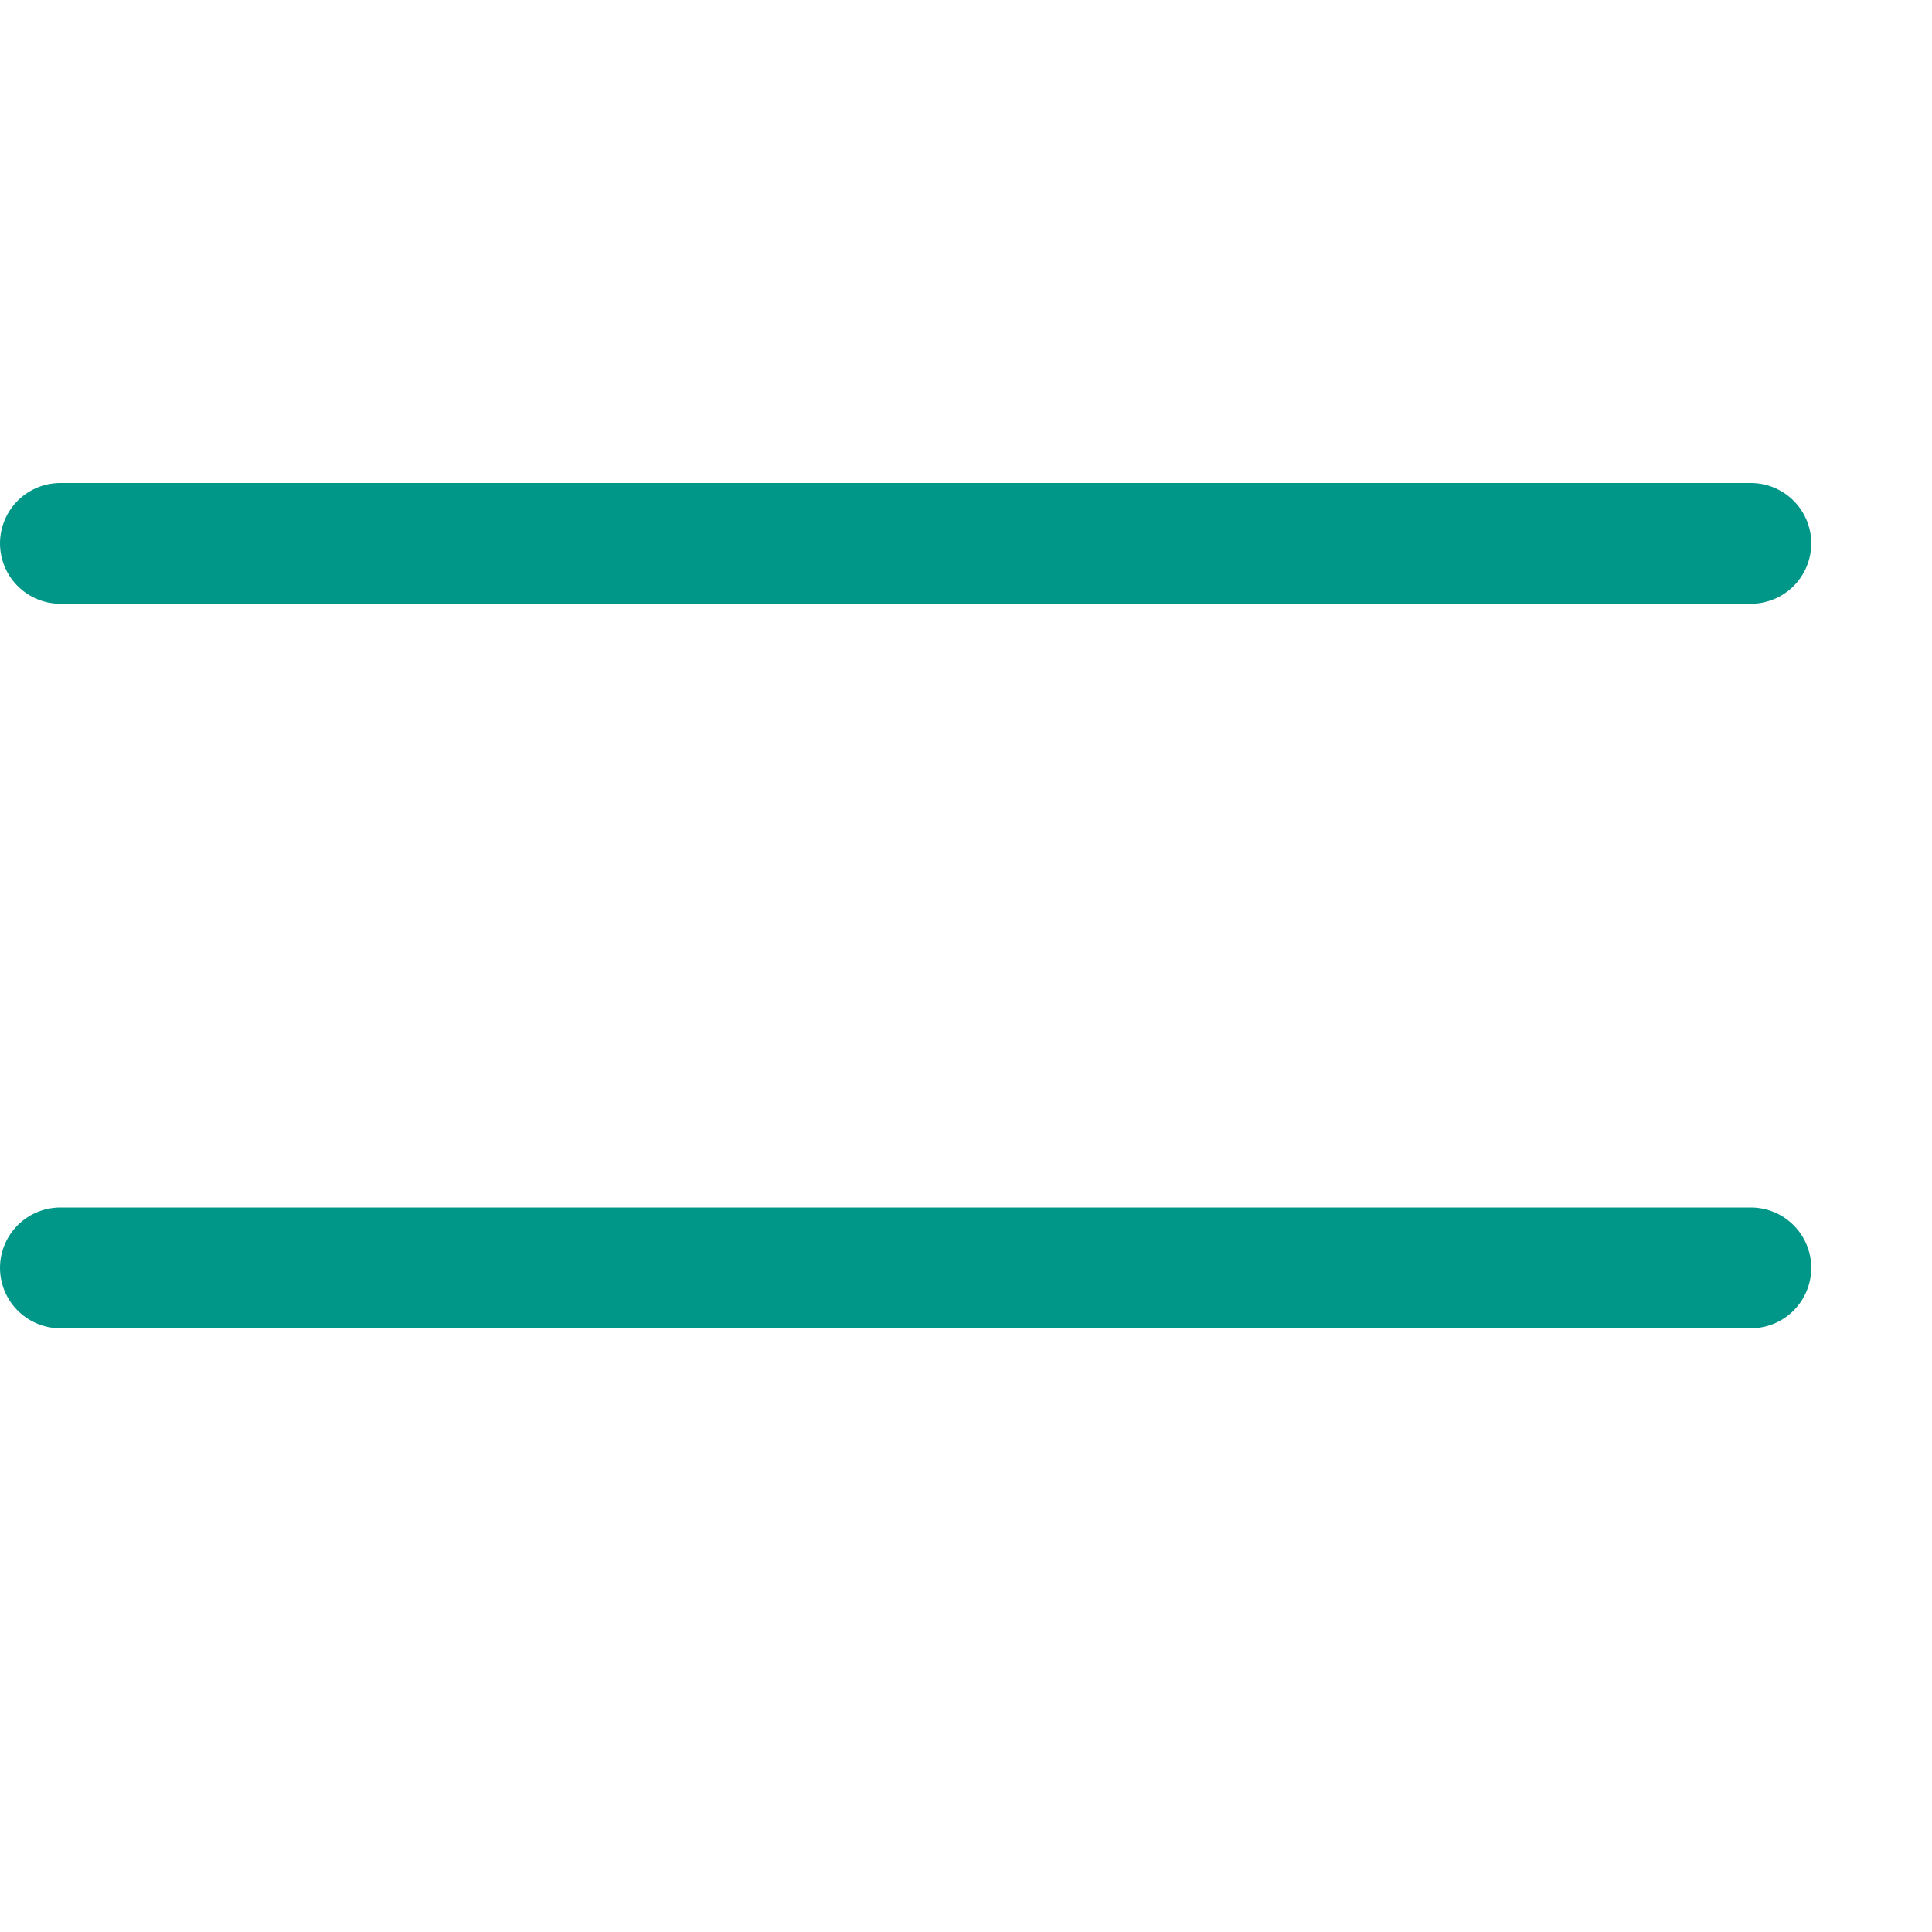
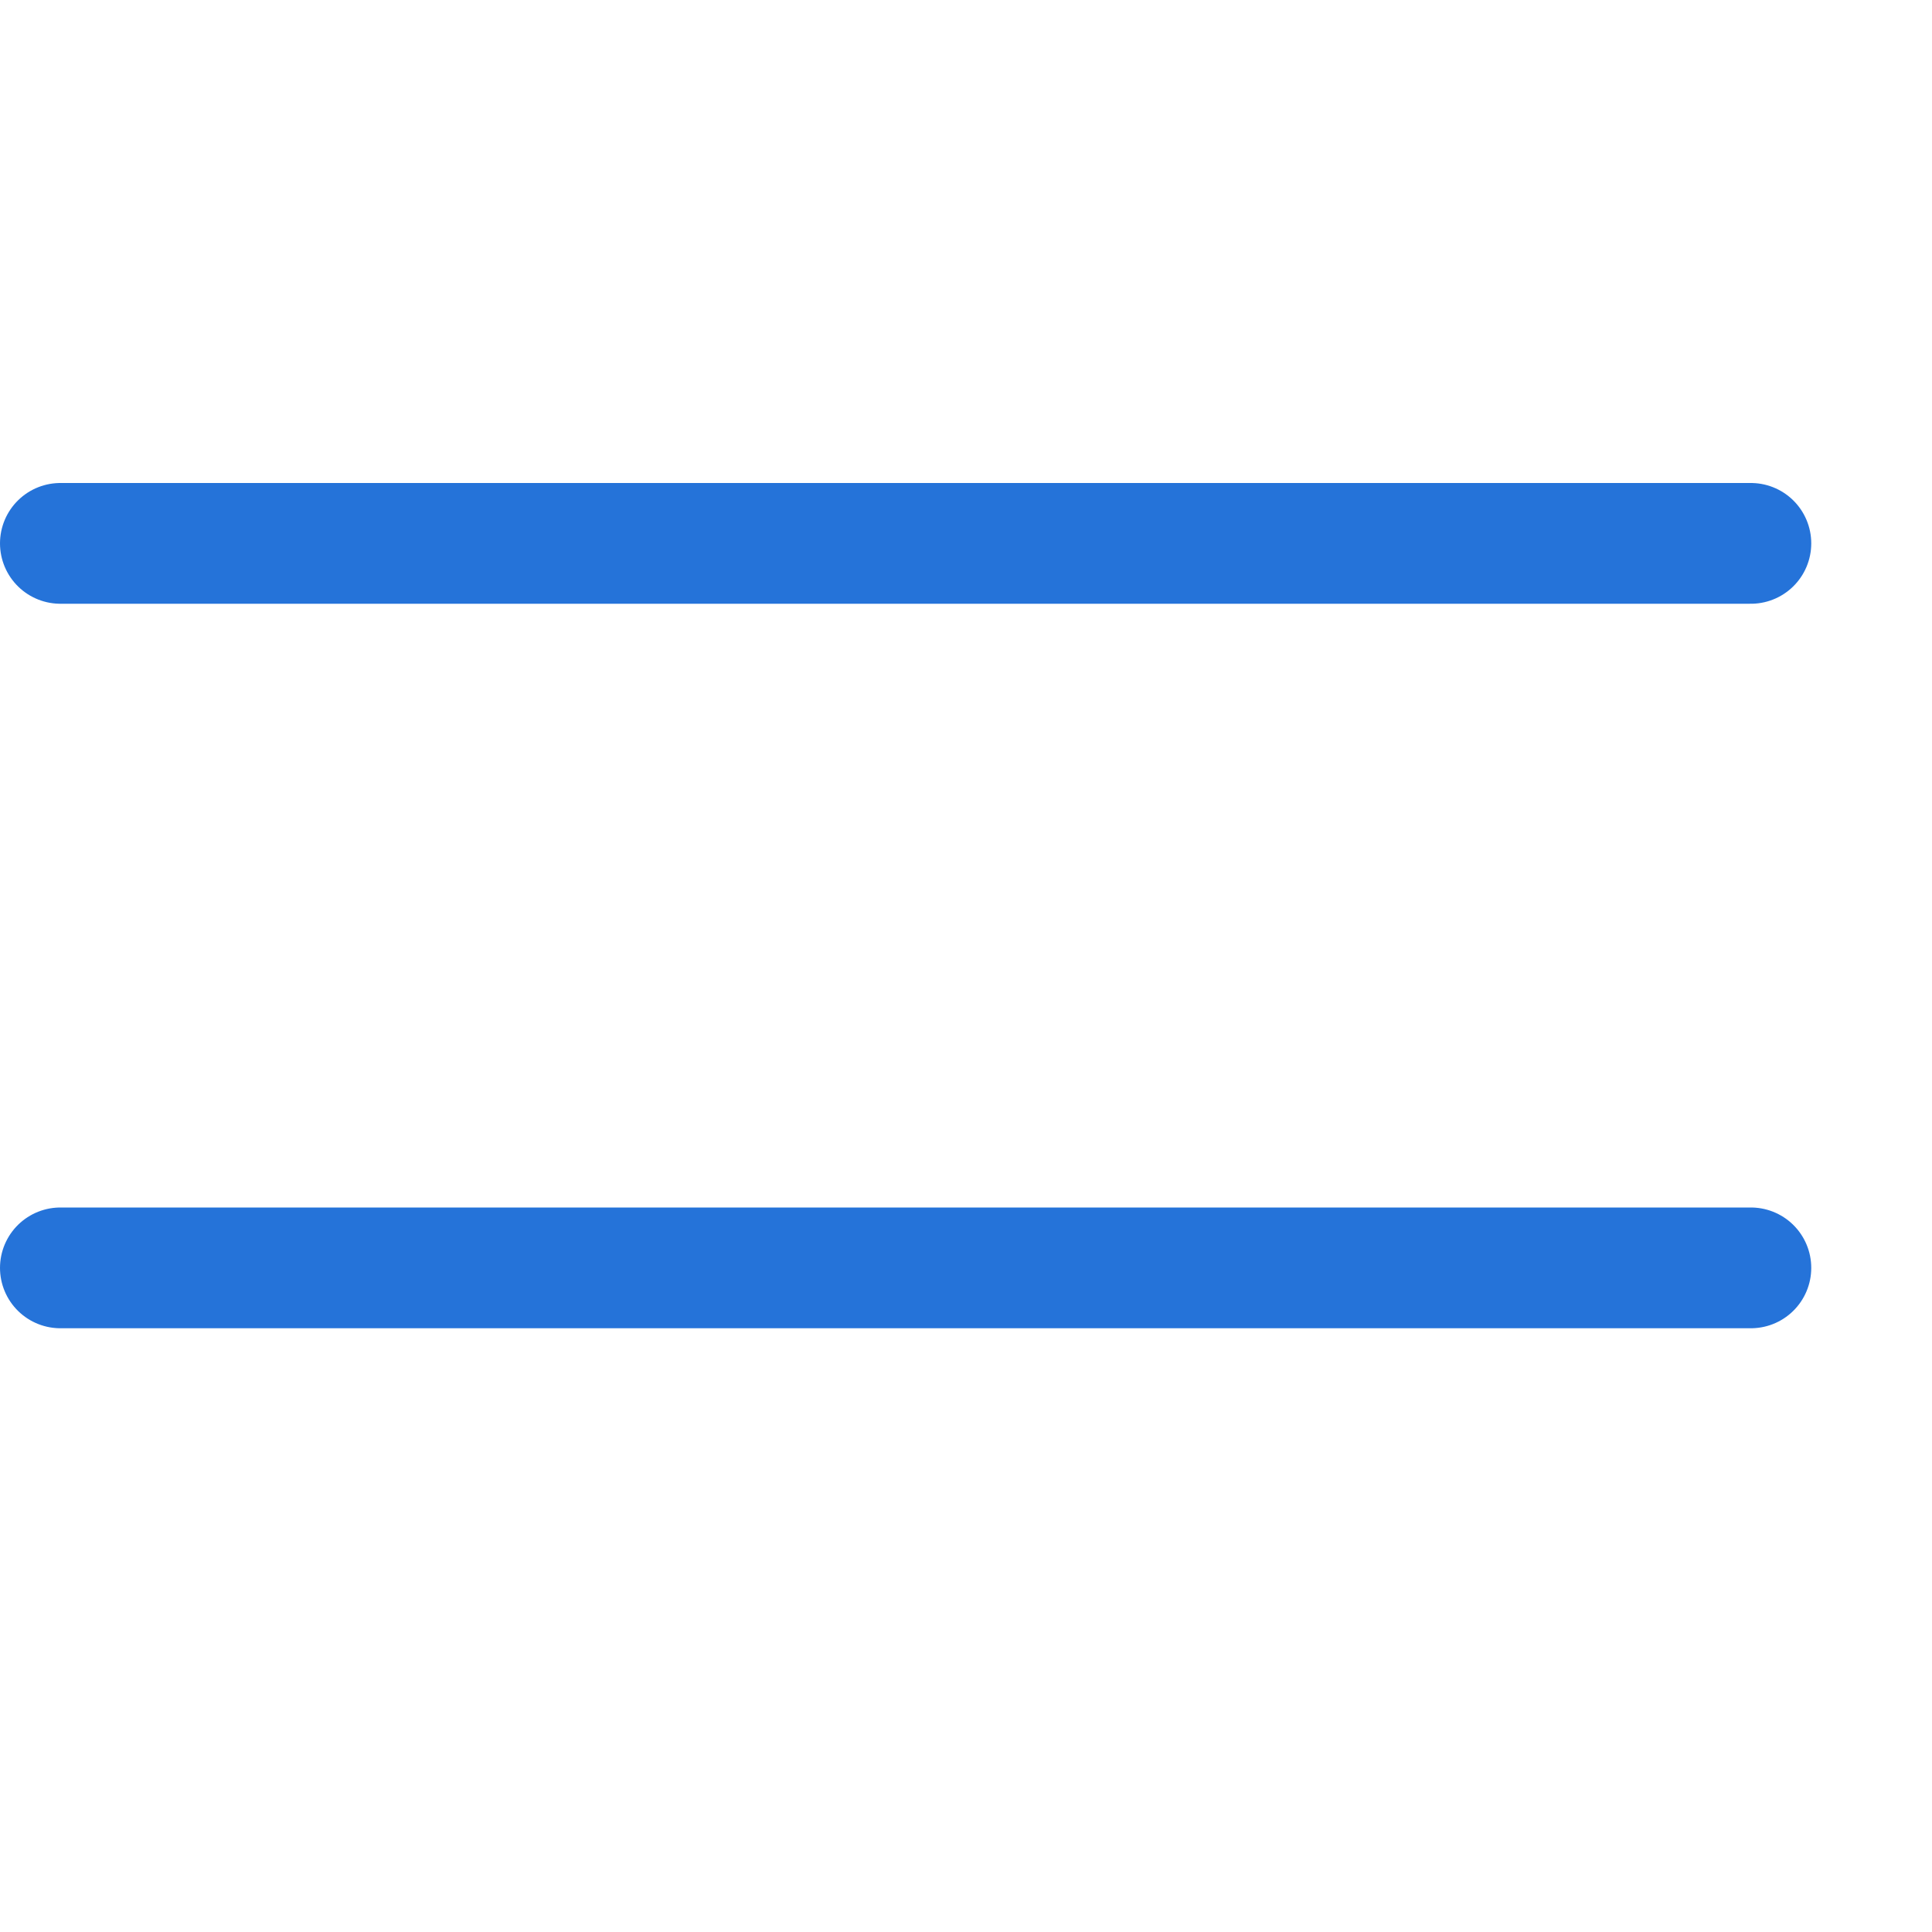
<svg xmlns="http://www.w3.org/2000/svg" width="16" height="16" viewBox="0 0 16 16">
-   <line x1="0.5" y1="4.5" x2="14.5" y2="4.5" style="fill:none;stroke:#009688;stroke-linecap:round;stroke-linejoin:round" />
-   <line x1="0.5" y1="10.5" x2="14.5" y2="10.5" style="fill:none;stroke:#009688;stroke-linecap:round;stroke-linejoin:round" />
+   <line x1="0.5" y1="4.5" x2="14.5" y2="4.5" style="fill:none;stroke:#2573D9;stroke-linecap:round;stroke-linejoin:round" />
+   <line x1="0.5" y1="10.5" x2="14.5" y2="10.5" style="fill:none;stroke:#2573D9;stroke-linecap:round;stroke-linejoin:round" />
</svg>
